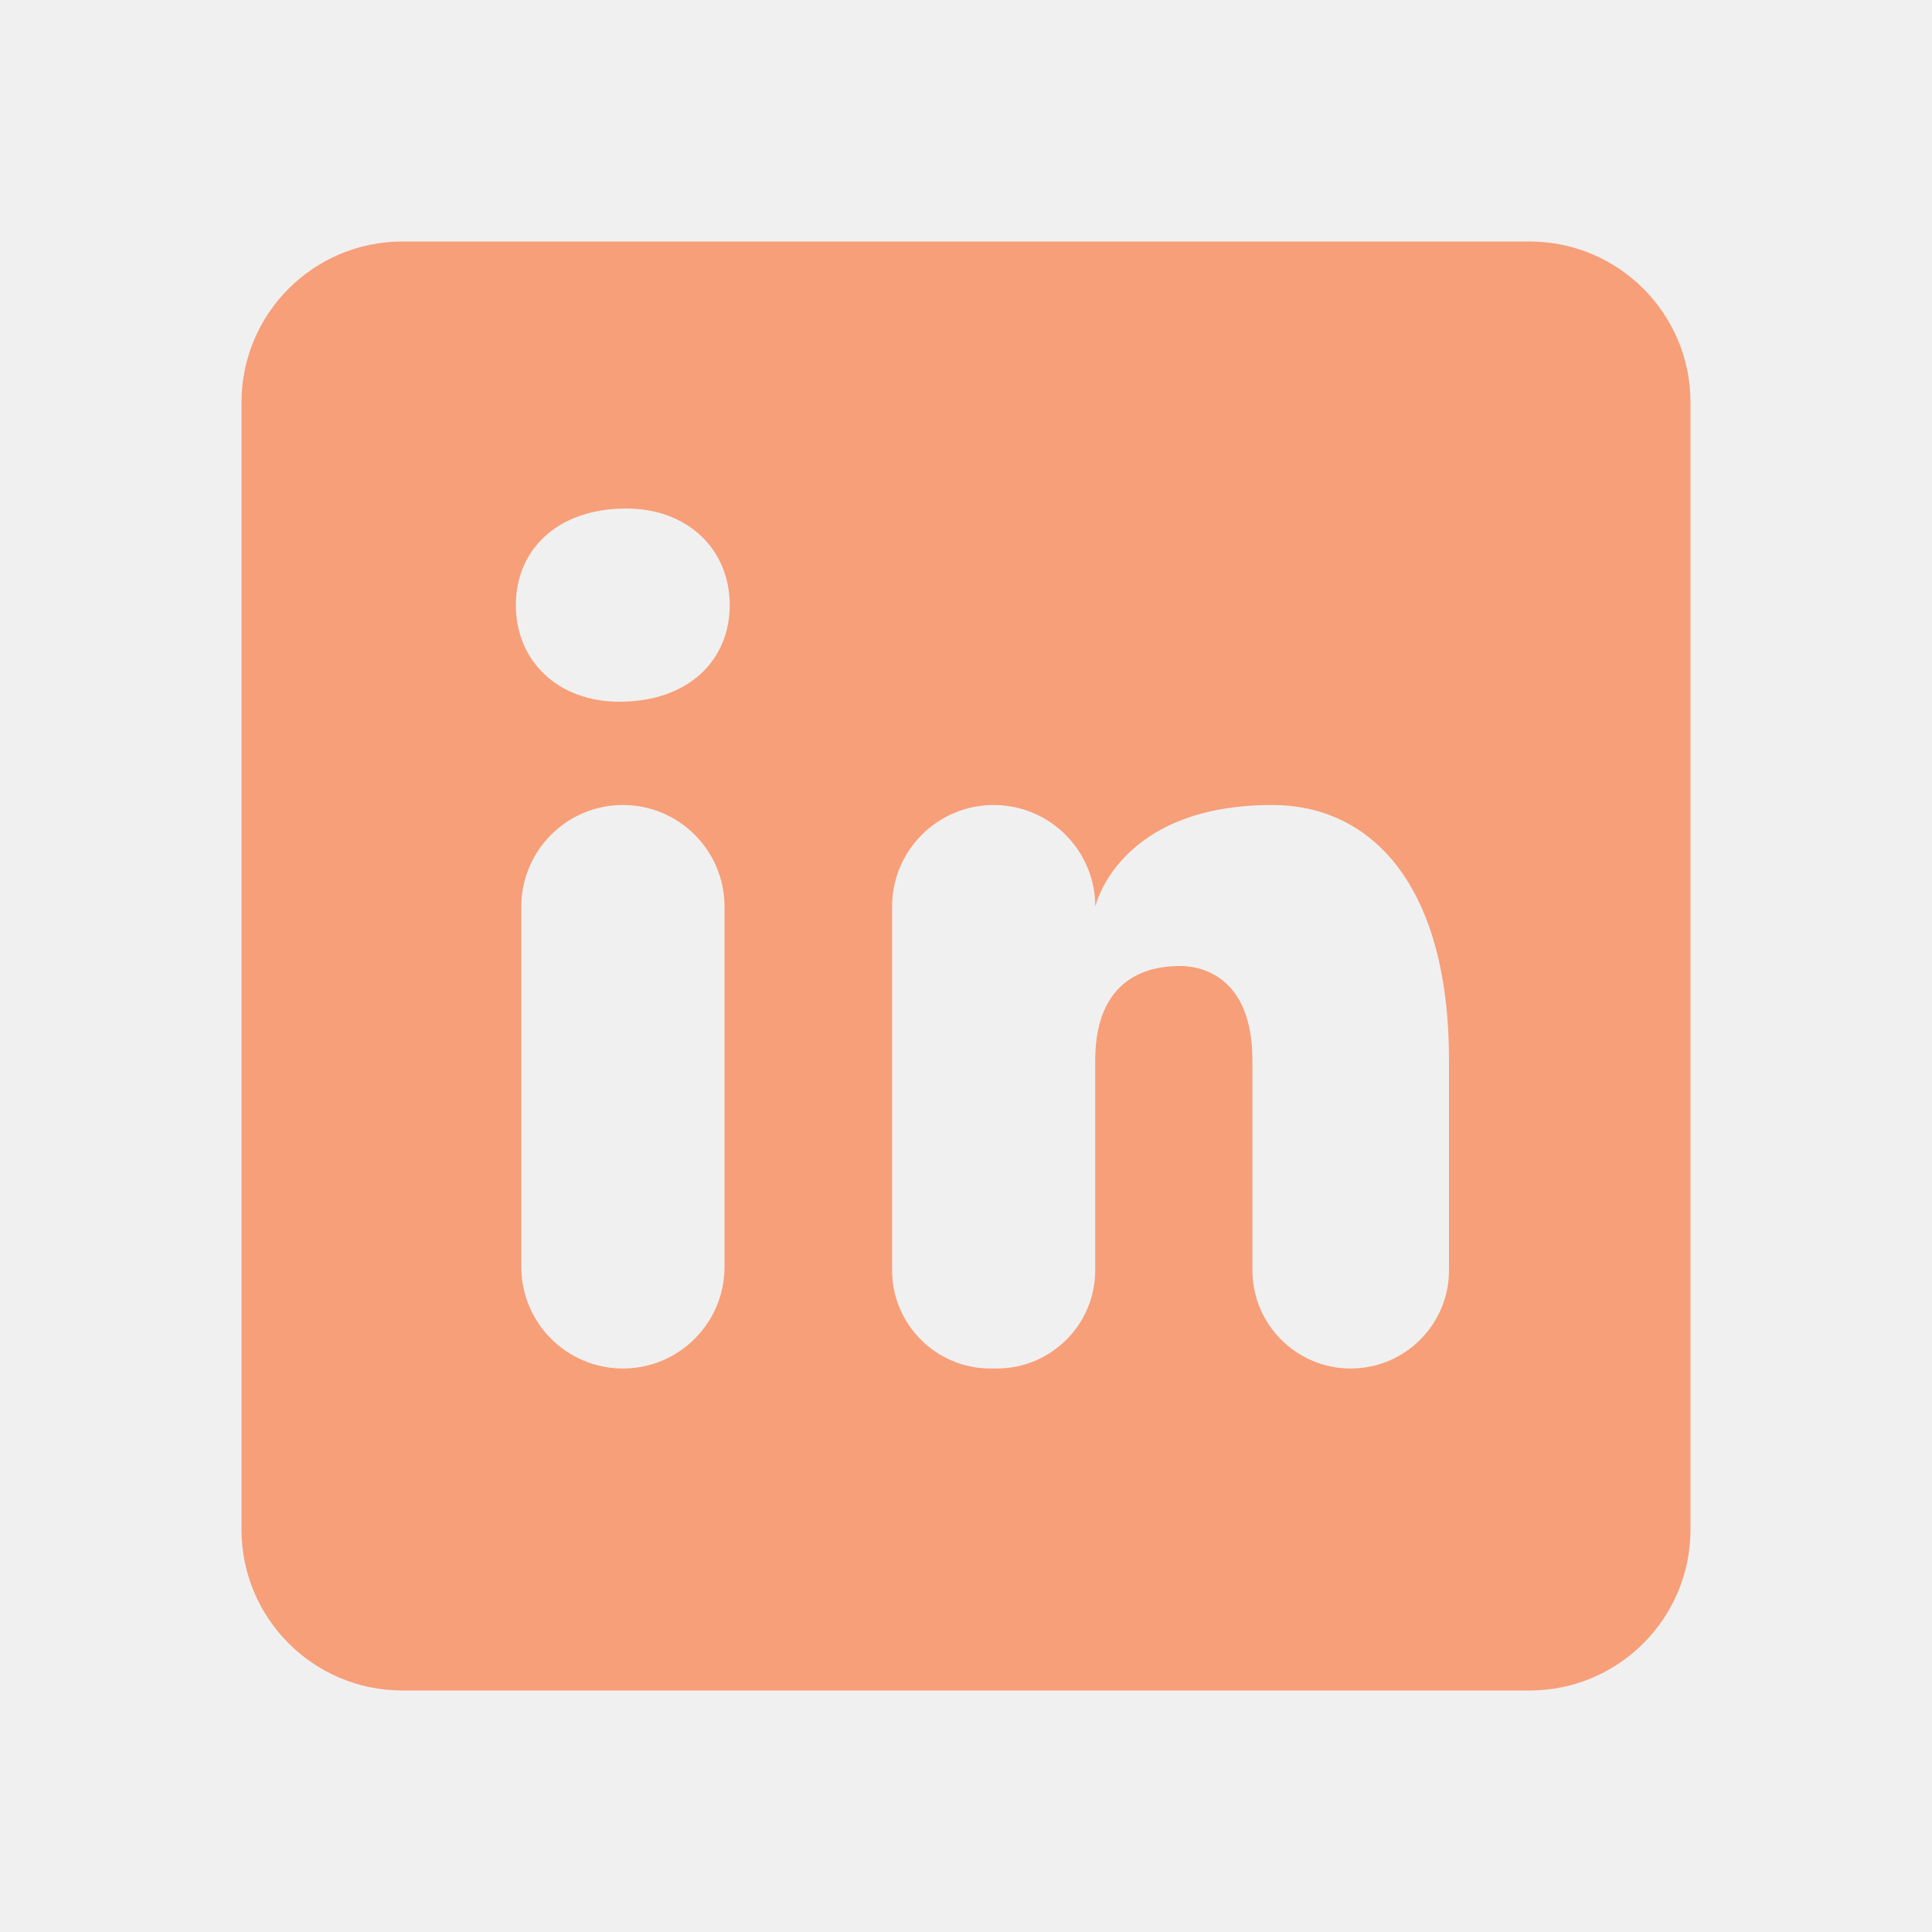
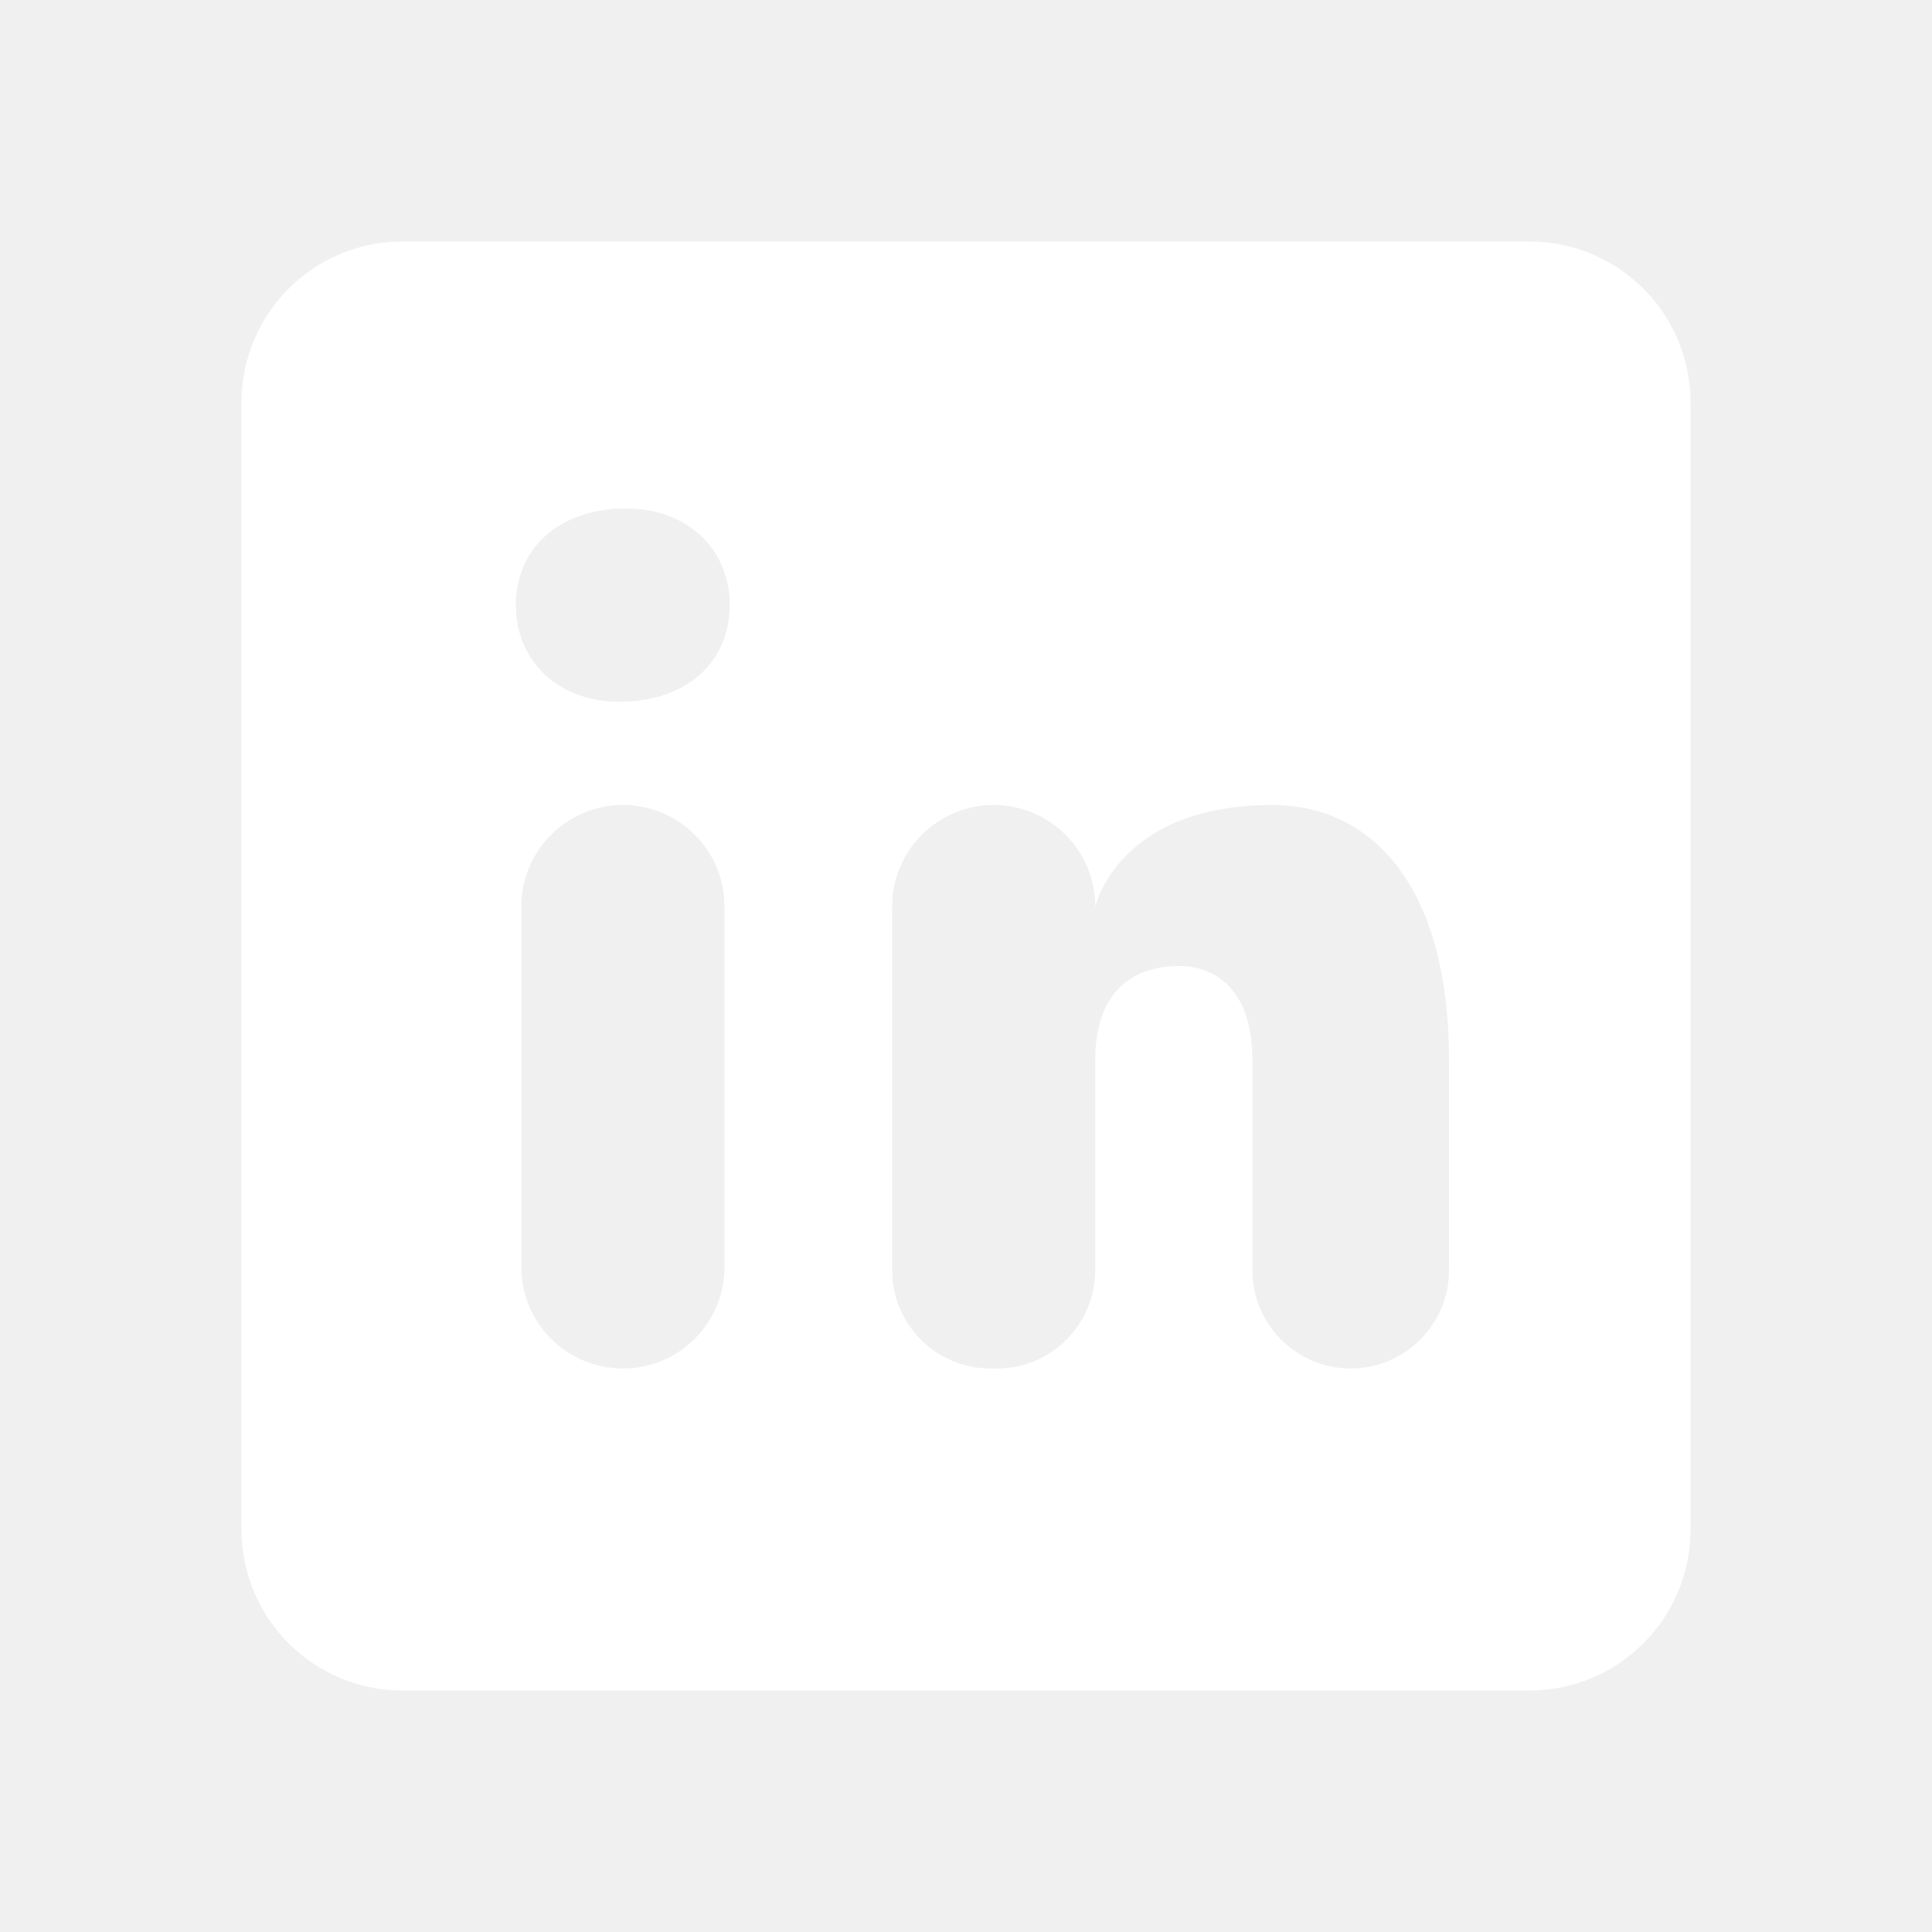
<svg xmlns="http://www.w3.org/2000/svg" viewBox="0 0 24 24" width="24px" height="24px">
-   <path fill="#F79F79" d="M19,3H5C3.895,3,3,3.895,3,5v14c0,1.105,0.895,2,2,2h14c1.105,0,2-0.895,2-2V5C21,3.895,20.105,3,19,3z M7.738,17L7.738,17 c-0.697,0-1.262-0.565-1.262-1.262v-4.477C6.477,10.565,7.042,10,7.738,10h0C8.435,10,9,10.565,9,11.262v4.477 C9,16.435,8.435,17,7.738,17z M7.694,8.717c-0.771,0-1.286-0.514-1.286-1.2s0.514-1.2,1.371-1.2c0.771,0,1.286,0.514,1.286,1.2 S8.551,8.717,7.694,8.717z M16.779,17L16.779,17c-0.674,0-1.221-0.547-1.221-1.221v-2.605c0-1.058-0.651-1.174-0.895-1.174 s-1.058,0.035-1.058,1.174v2.605c0,0.674-0.547,1.221-1.221,1.221h-0.081c-0.674,0-1.221-0.547-1.221-1.221v-4.517 c0-0.697,0.565-1.262,1.262-1.262h0c0.697,0,1.262,0.565,1.262,1.262c0,0,0.282-1.262,2.198-1.262C17.023,10,18,10.977,18,13.174 v2.605C18,16.453,17.453,17,16.779,17z" />
+   <path fill="#fff" d="M19,3H5C3.895,3,3,3.895,3,5v14c0,1.105,0.895,2,2,2h14c1.105,0,2-0.895,2-2V5C21,3.895,20.105,3,19,3z M7.738,17L7.738,17 c-0.697,0-1.262-0.565-1.262-1.262v-4.477C6.477,10.565,7.042,10,7.738,10h0C8.435,10,9,10.565,9,11.262v4.477 C9,16.435,8.435,17,7.738,17z M7.694,8.717c-0.771,0-1.286-0.514-1.286-1.2s0.514-1.2,1.371-1.2c0.771,0,1.286,0.514,1.286,1.2 S8.551,8.717,7.694,8.717z M16.779,17L16.779,17c-0.674,0-1.221-0.547-1.221-1.221v-2.605c0-1.058-0.651-1.174-0.895-1.174 s-1.058,0.035-1.058,1.174v2.605c0,0.674-0.547,1.221-1.221,1.221h-0.081c-0.674,0-1.221-0.547-1.221-1.221v-4.517 c0-0.697,0.565-1.262,1.262-1.262h0c0.697,0,1.262,0.565,1.262,1.262c0,0,0.282-1.262,2.198-1.262C17.023,10,18,10.977,18,13.174 v2.605C18,16.453,17.453,17,16.779,17z" />
</svg>
